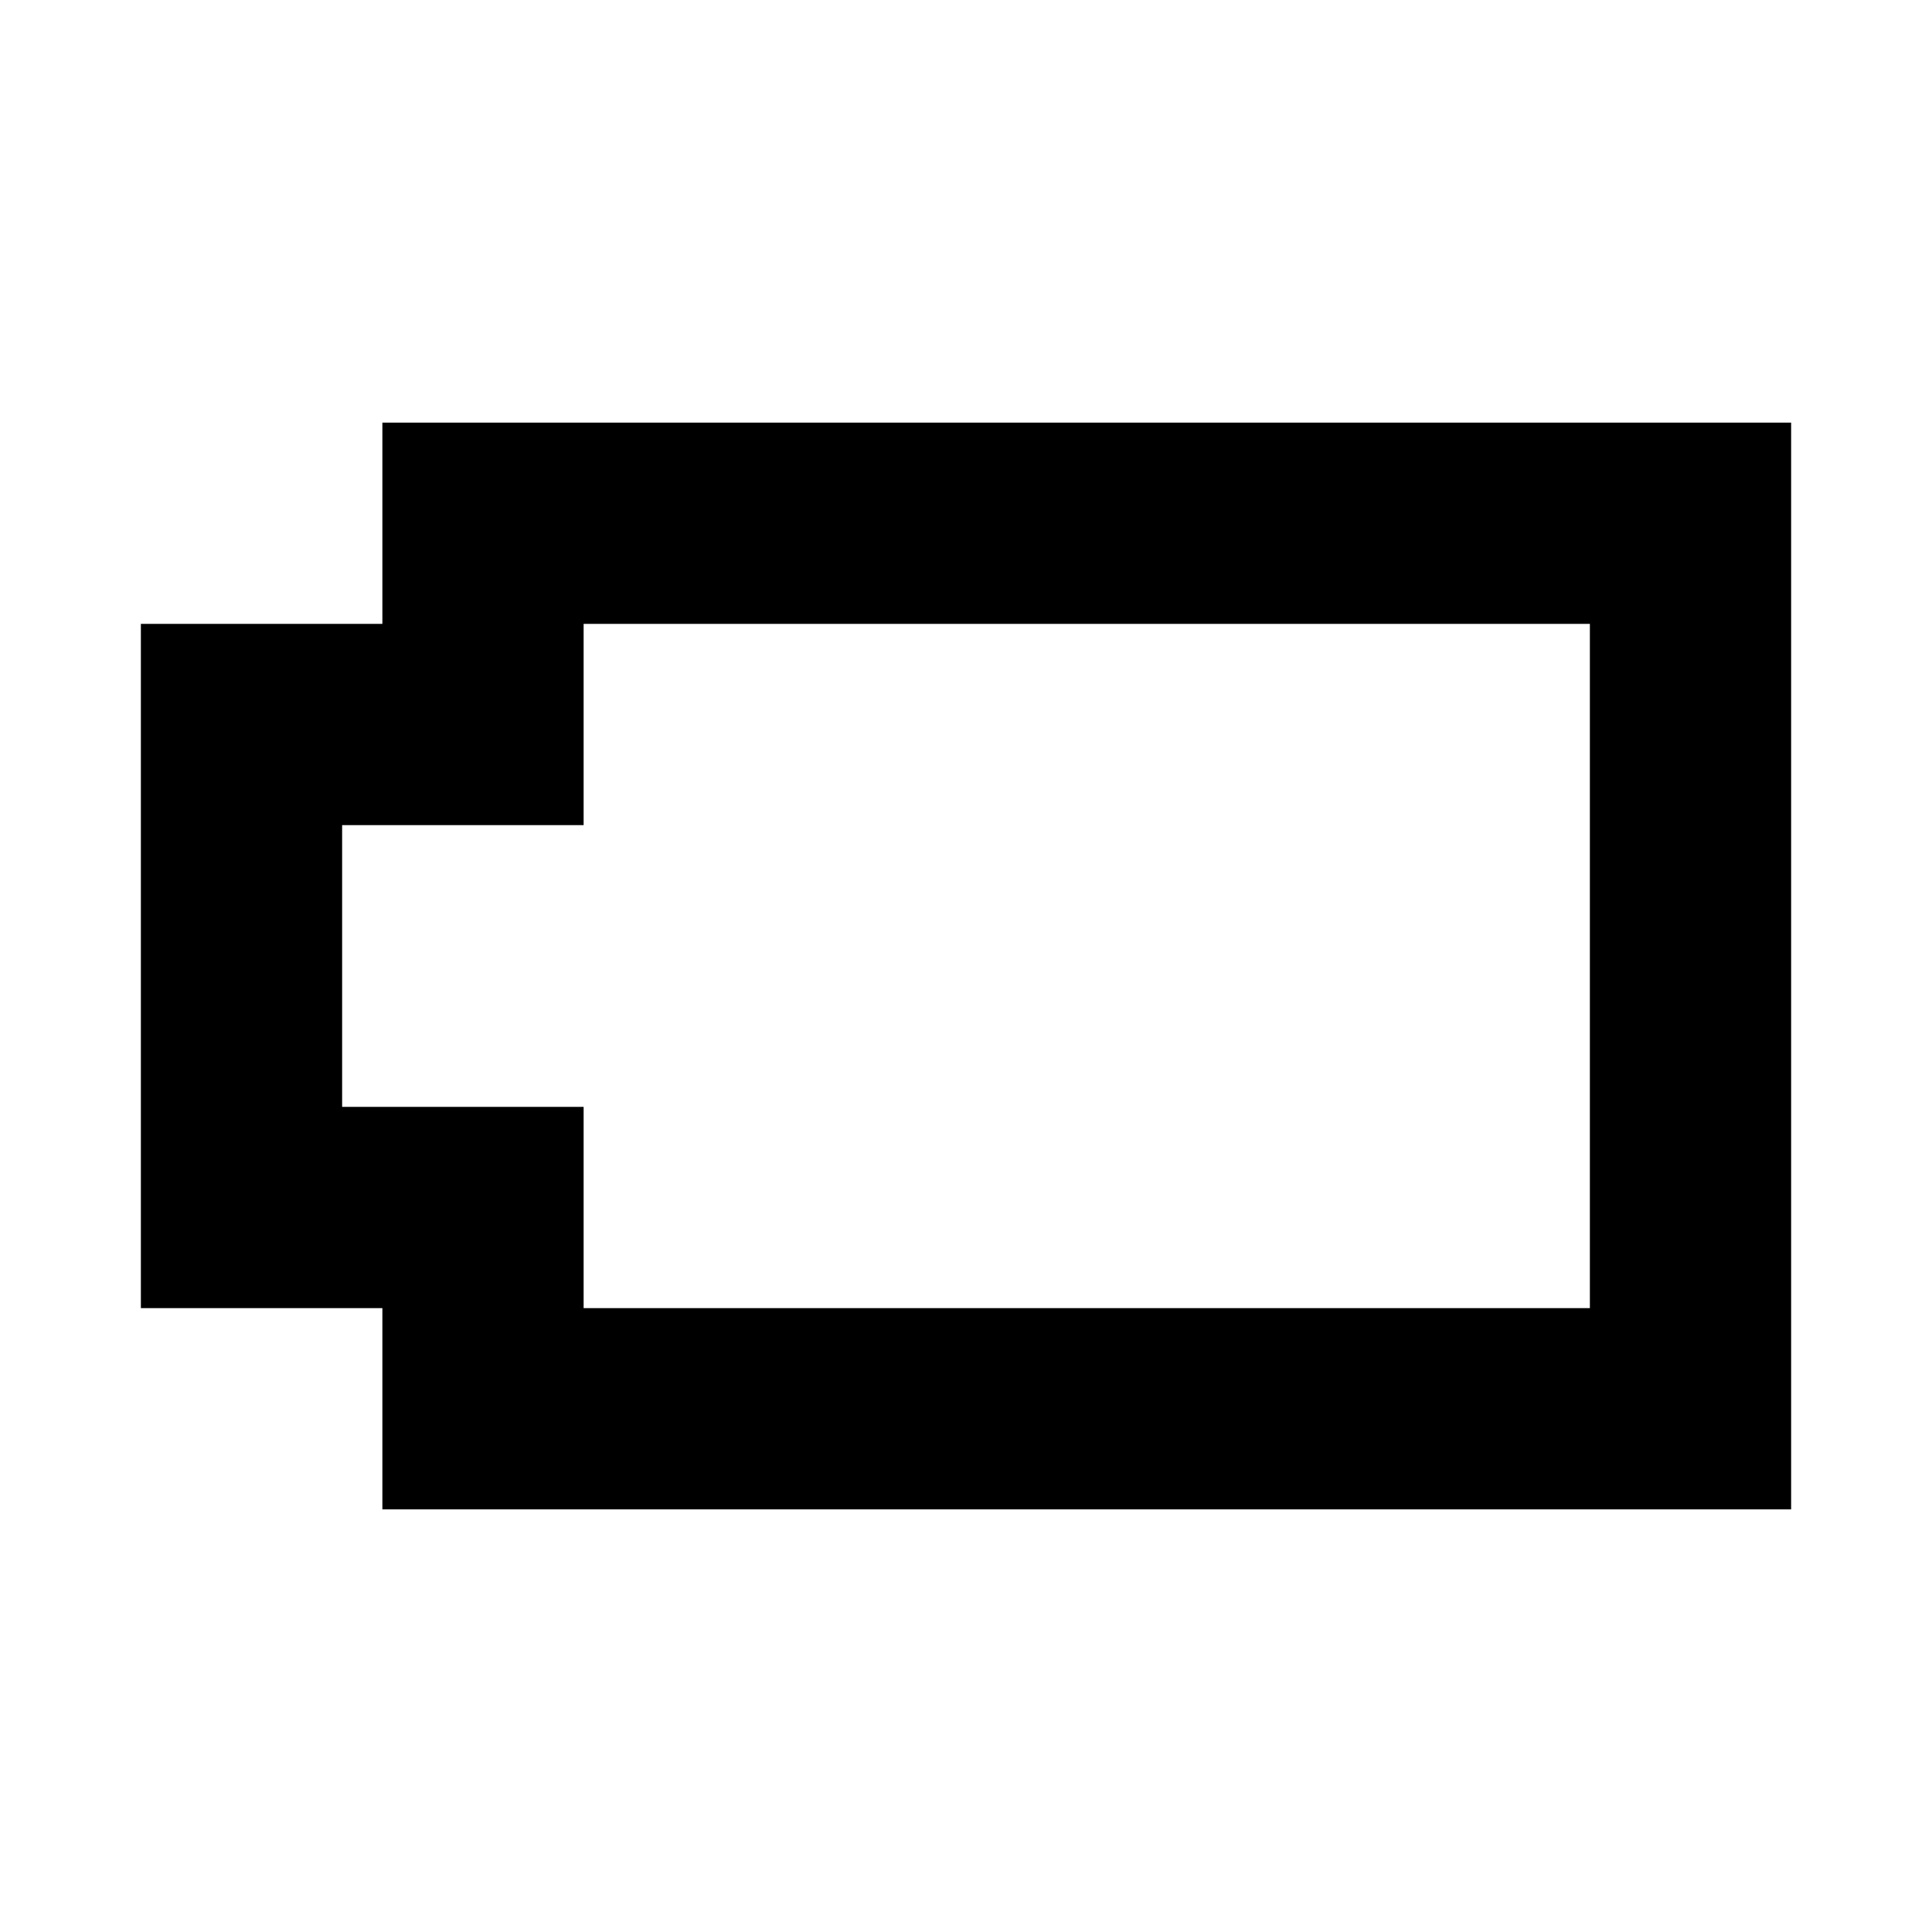
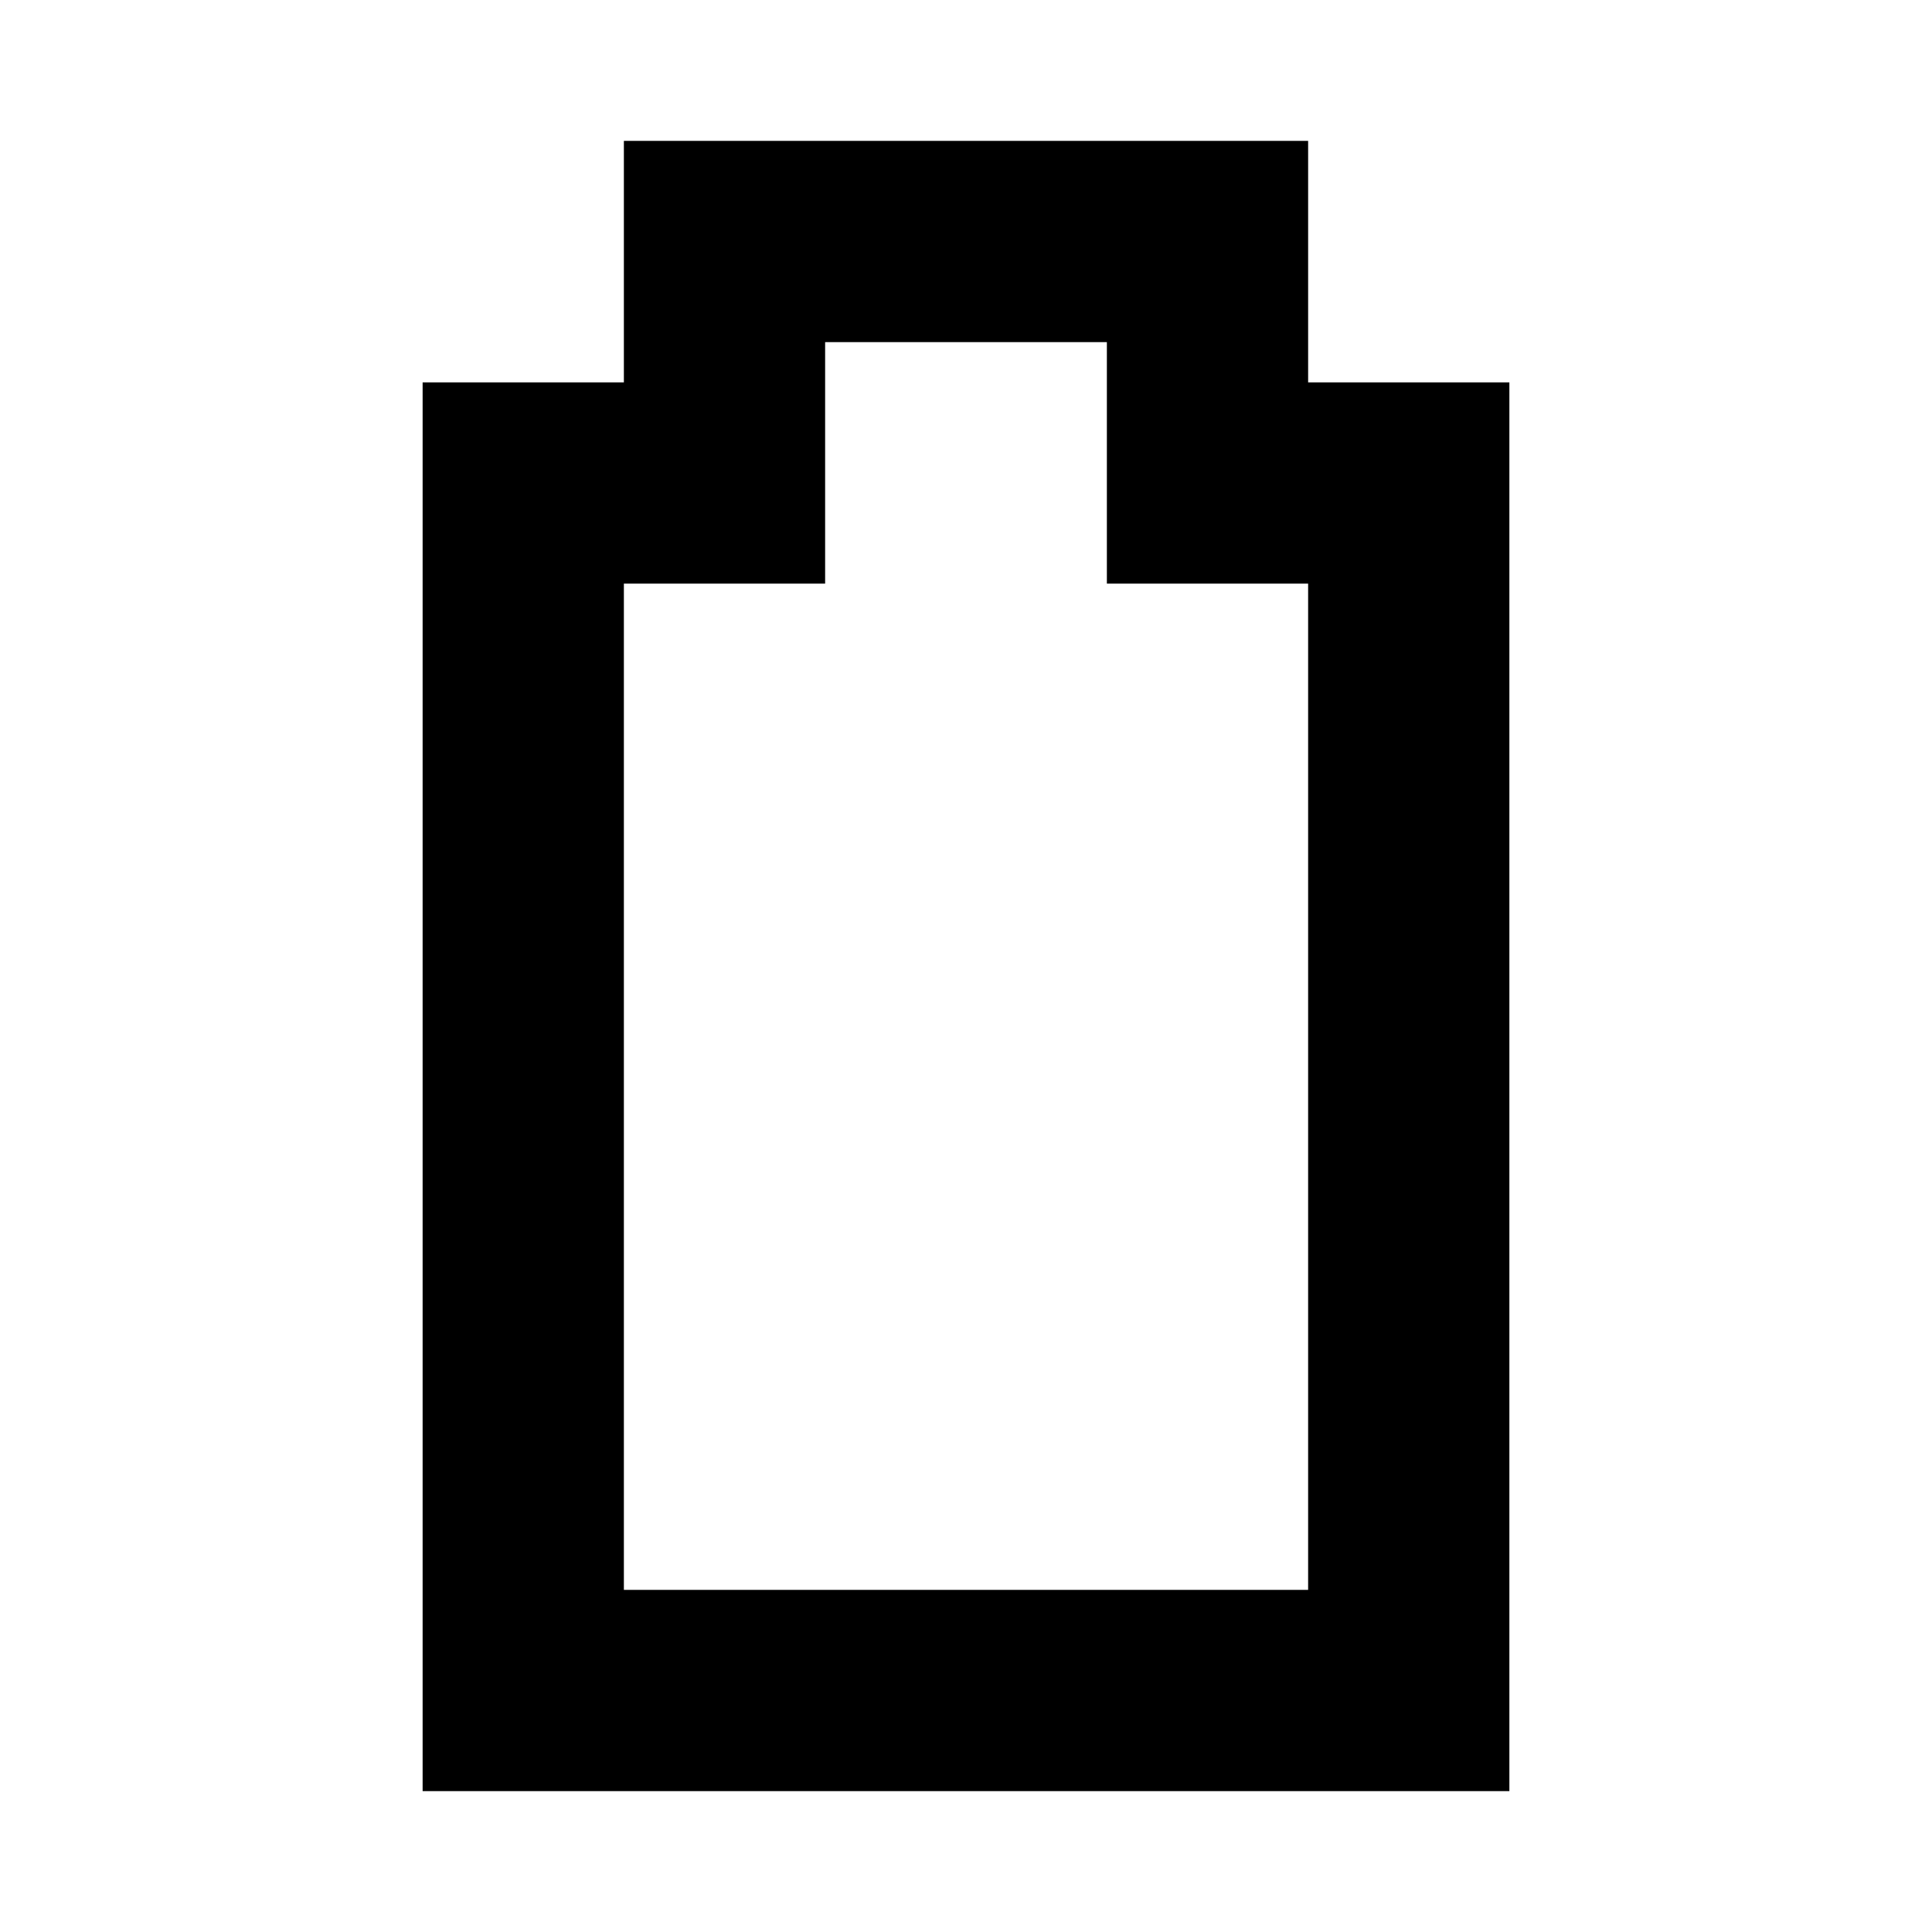
- <svg xmlns="http://www.w3.org/2000/svg" height="48" viewBox="0 0 48 48" width="48">
-   <path d="M0 0h48v48H0z" fill="none" />
+ <svg xmlns="http://www.w3.org/2000/svg" version="1.1" id="Ebene_1" x="0px" y="0px" viewBox="0 0 48 48" style="enable-background:new 0 0 48 48;" xml:space="preserve">
+   <style type="text/css">
+ 	.st0{fill:none;}
+ </style>
+   <path class="st0" d="M0,0h48v48H0V0z" />
  <g id="Shopicon">
-     <path d="M9.5,15.5h-6v17h6v5h35v-27h-35V15.5z M14.5,15.5h25v17h-25v-5h-6v-7h6V15.5z" />
+     <path d="M32.5,9.5v-6h-17v6h-5v35h27v-35H32.5z M32.5,14.5v25h-17v-25h5v-6h7v6H32.5z" />
  </g>
</svg>
